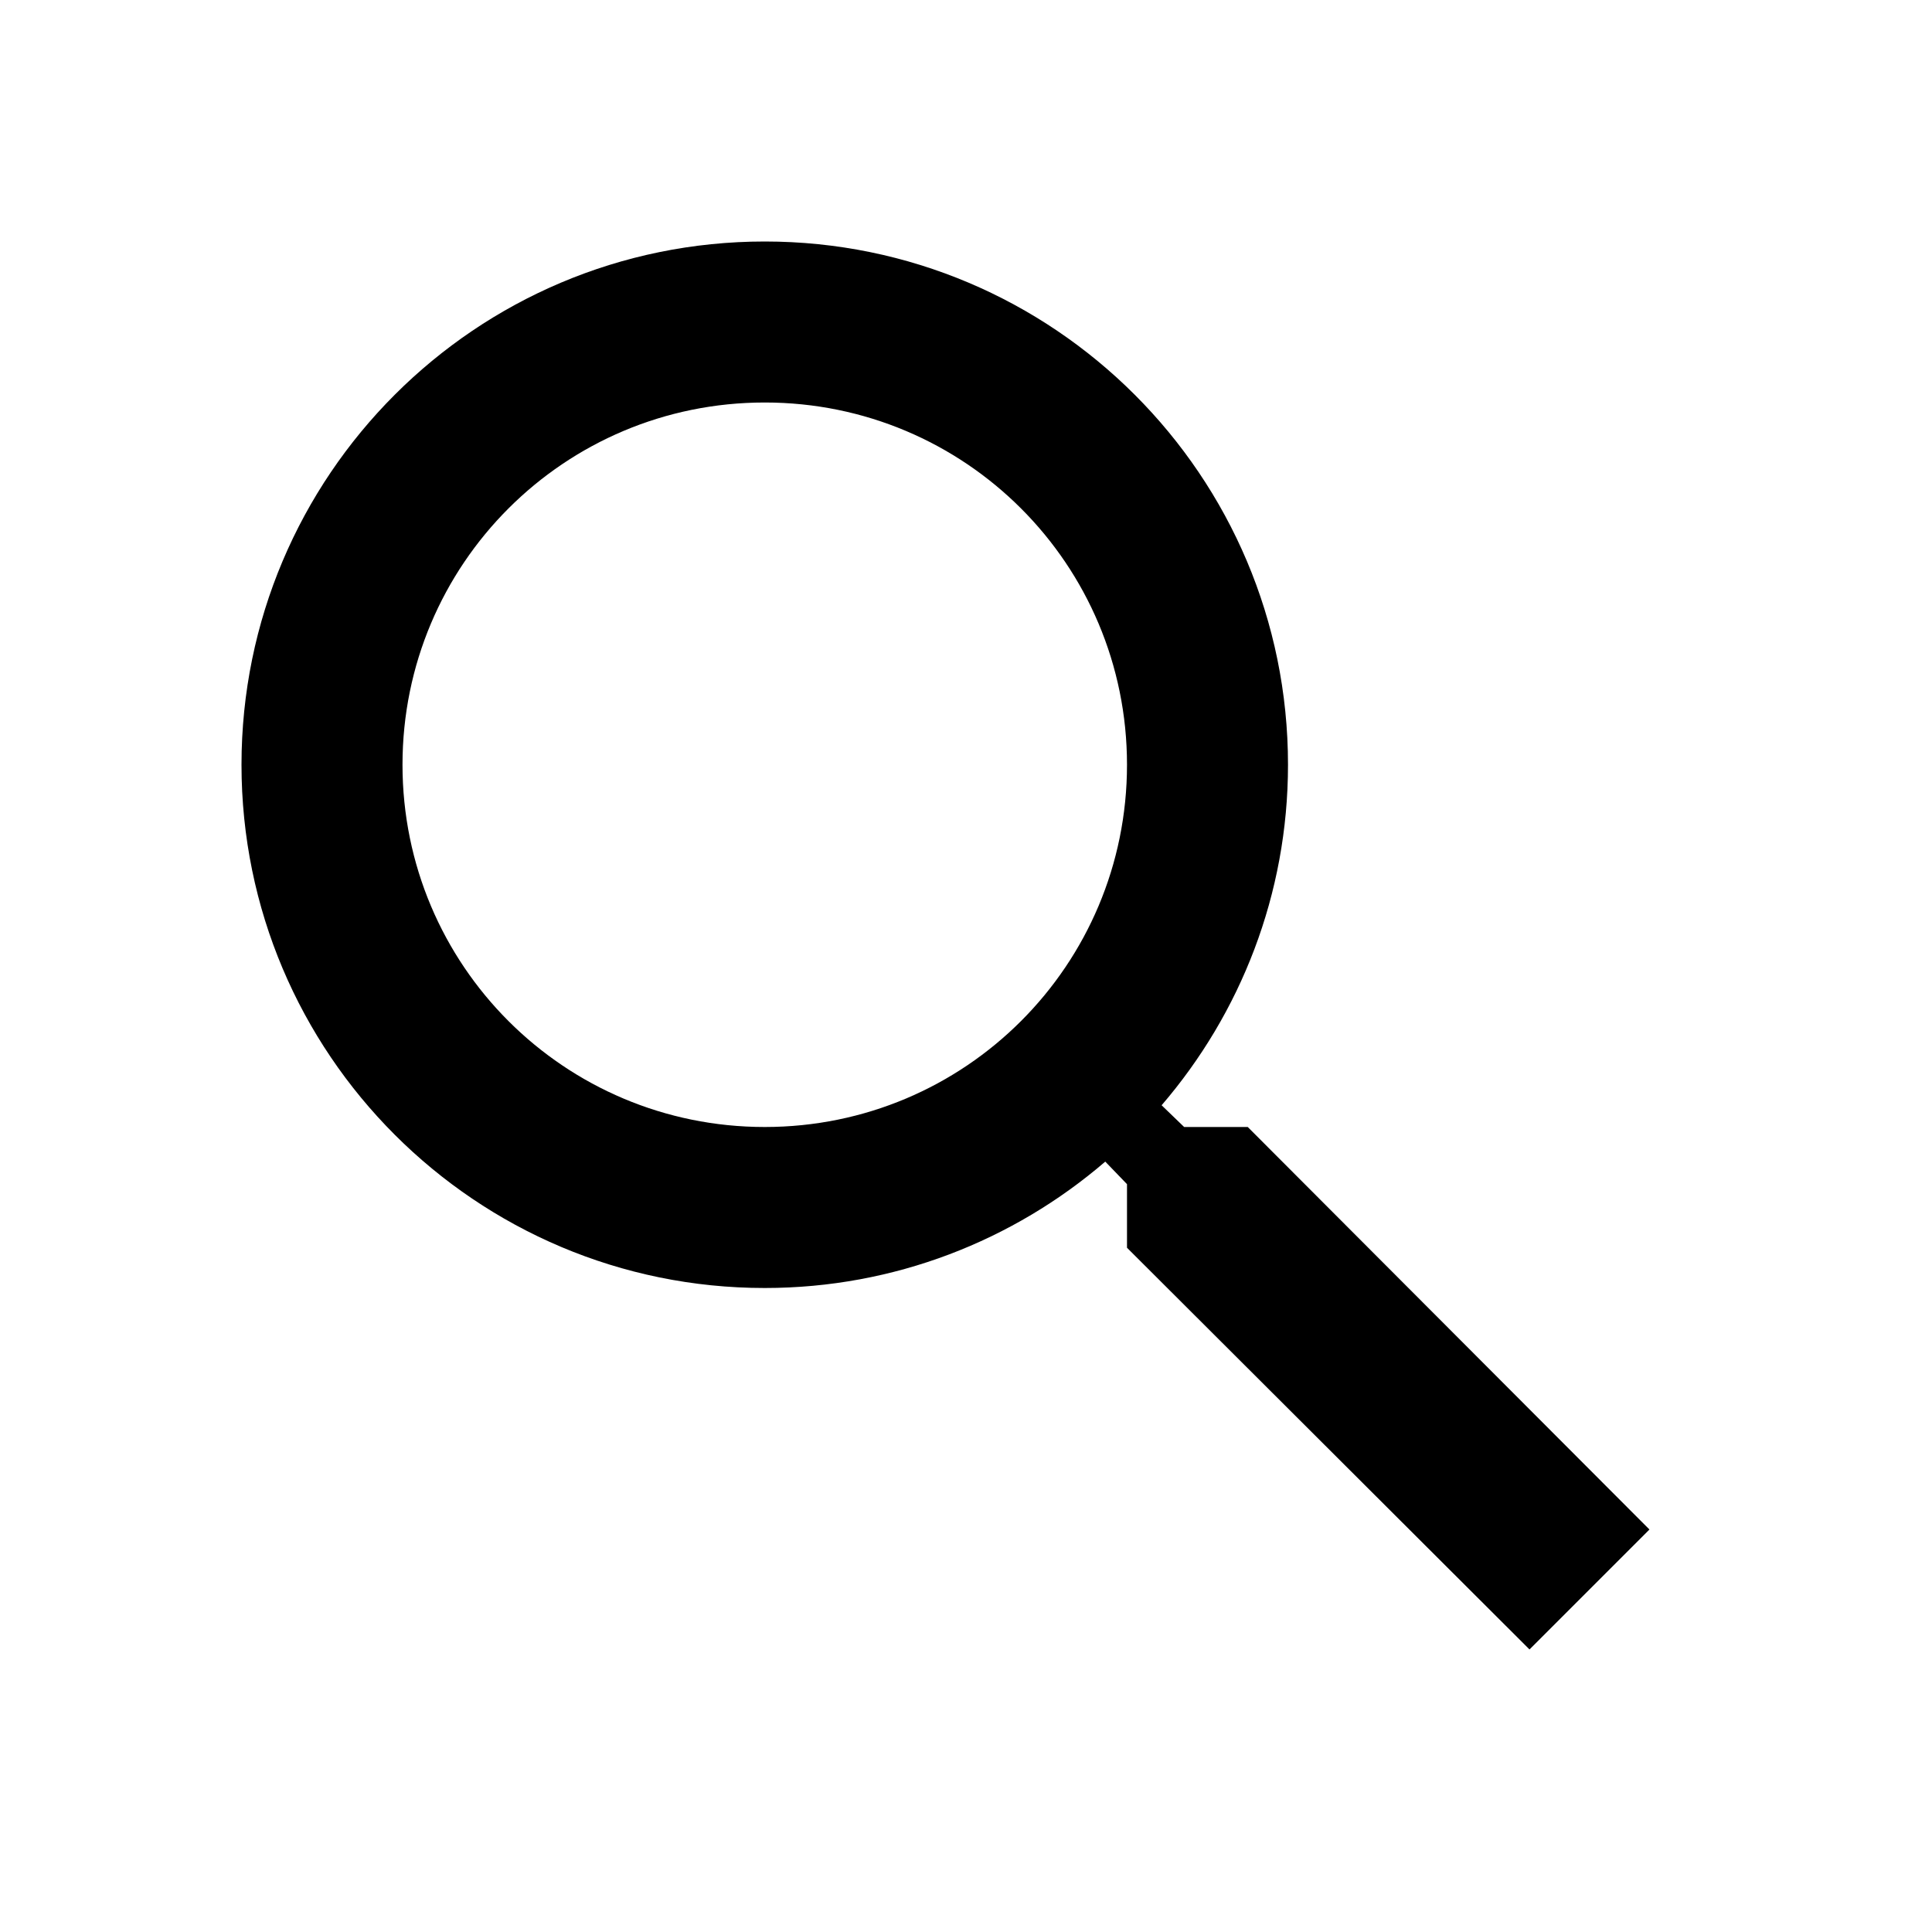
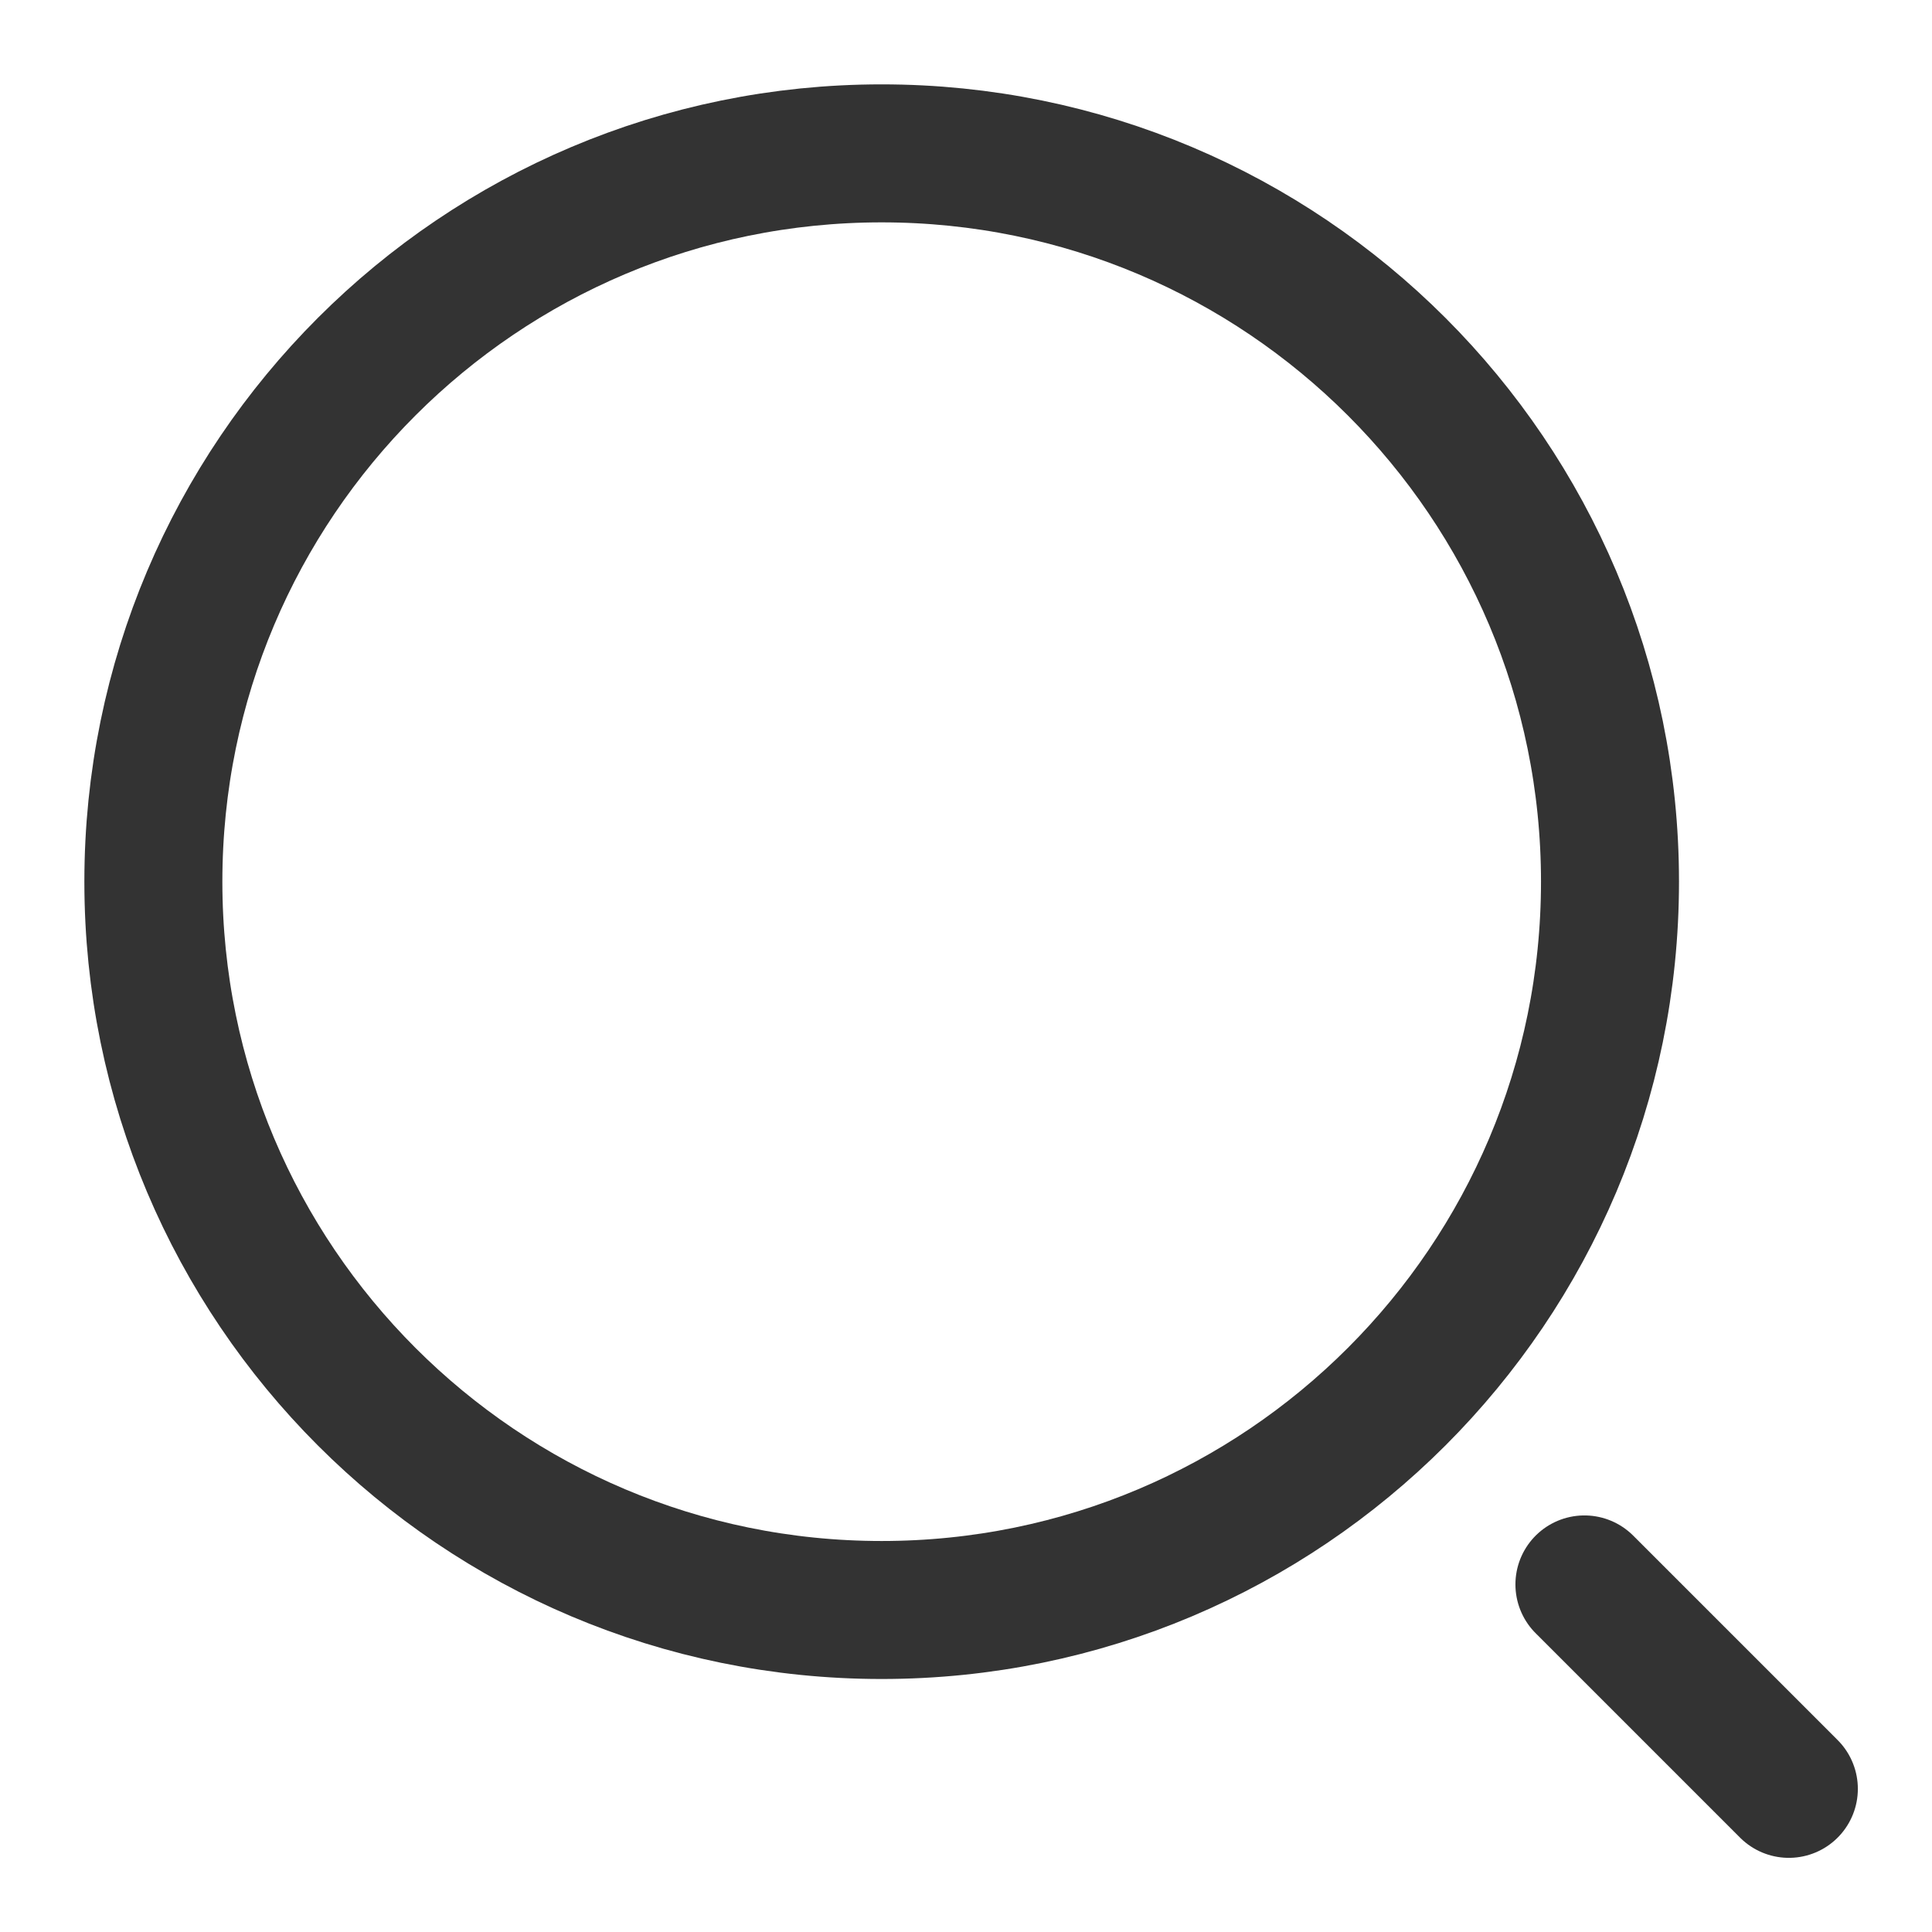
- <svg xmlns="http://www.w3.org/2000/svg" height="24px" viewBox="0 0 24 24" width="24px" fill="#000000">
-   <path d="M0 0h24v24H0V0z" fill="none" />
-   <path d="M15.5 14h-.79l-.28-.27C15.41 12.59 16 11.11 16 9.5 16 5.91 13.09 3 9.5 3S3 5.91 3 9.5 5.91 16 9.5 16c1.61 0 3.09-.59 4.23-1.57l.27.28v.79l5 4.99L20.49 19l-4.99-5zm-6 0C7.01 14 5 11.99 5 9.5S7.01 5 9.5 5 14 7.01 14 9.5 11.99 14 9.5 14z" />
+ <svg xmlns="http://www.w3.org/2000/svg" width="21" height="21" viewBox="0 0 21 21" fill="none">
+   <path d="M9.583 17.5C13.955 17.5 17.5 13.956 17.5 9.583C17.5 5.211 13.955 1.667 9.583 1.667C5.211 1.667 1.667 5.211 1.667 9.583C1.667 13.956 5.211 17.5 9.583 17.5Z" stroke="#333333" stroke-width="1.5" stroke-linecap="round" stroke-linejoin="round" />
+   <path d="M19.444 19.444L17.222 17.222" stroke="#333333" stroke-width="1.5" stroke-linecap="round" stroke-linejoin="round" />
</svg>
